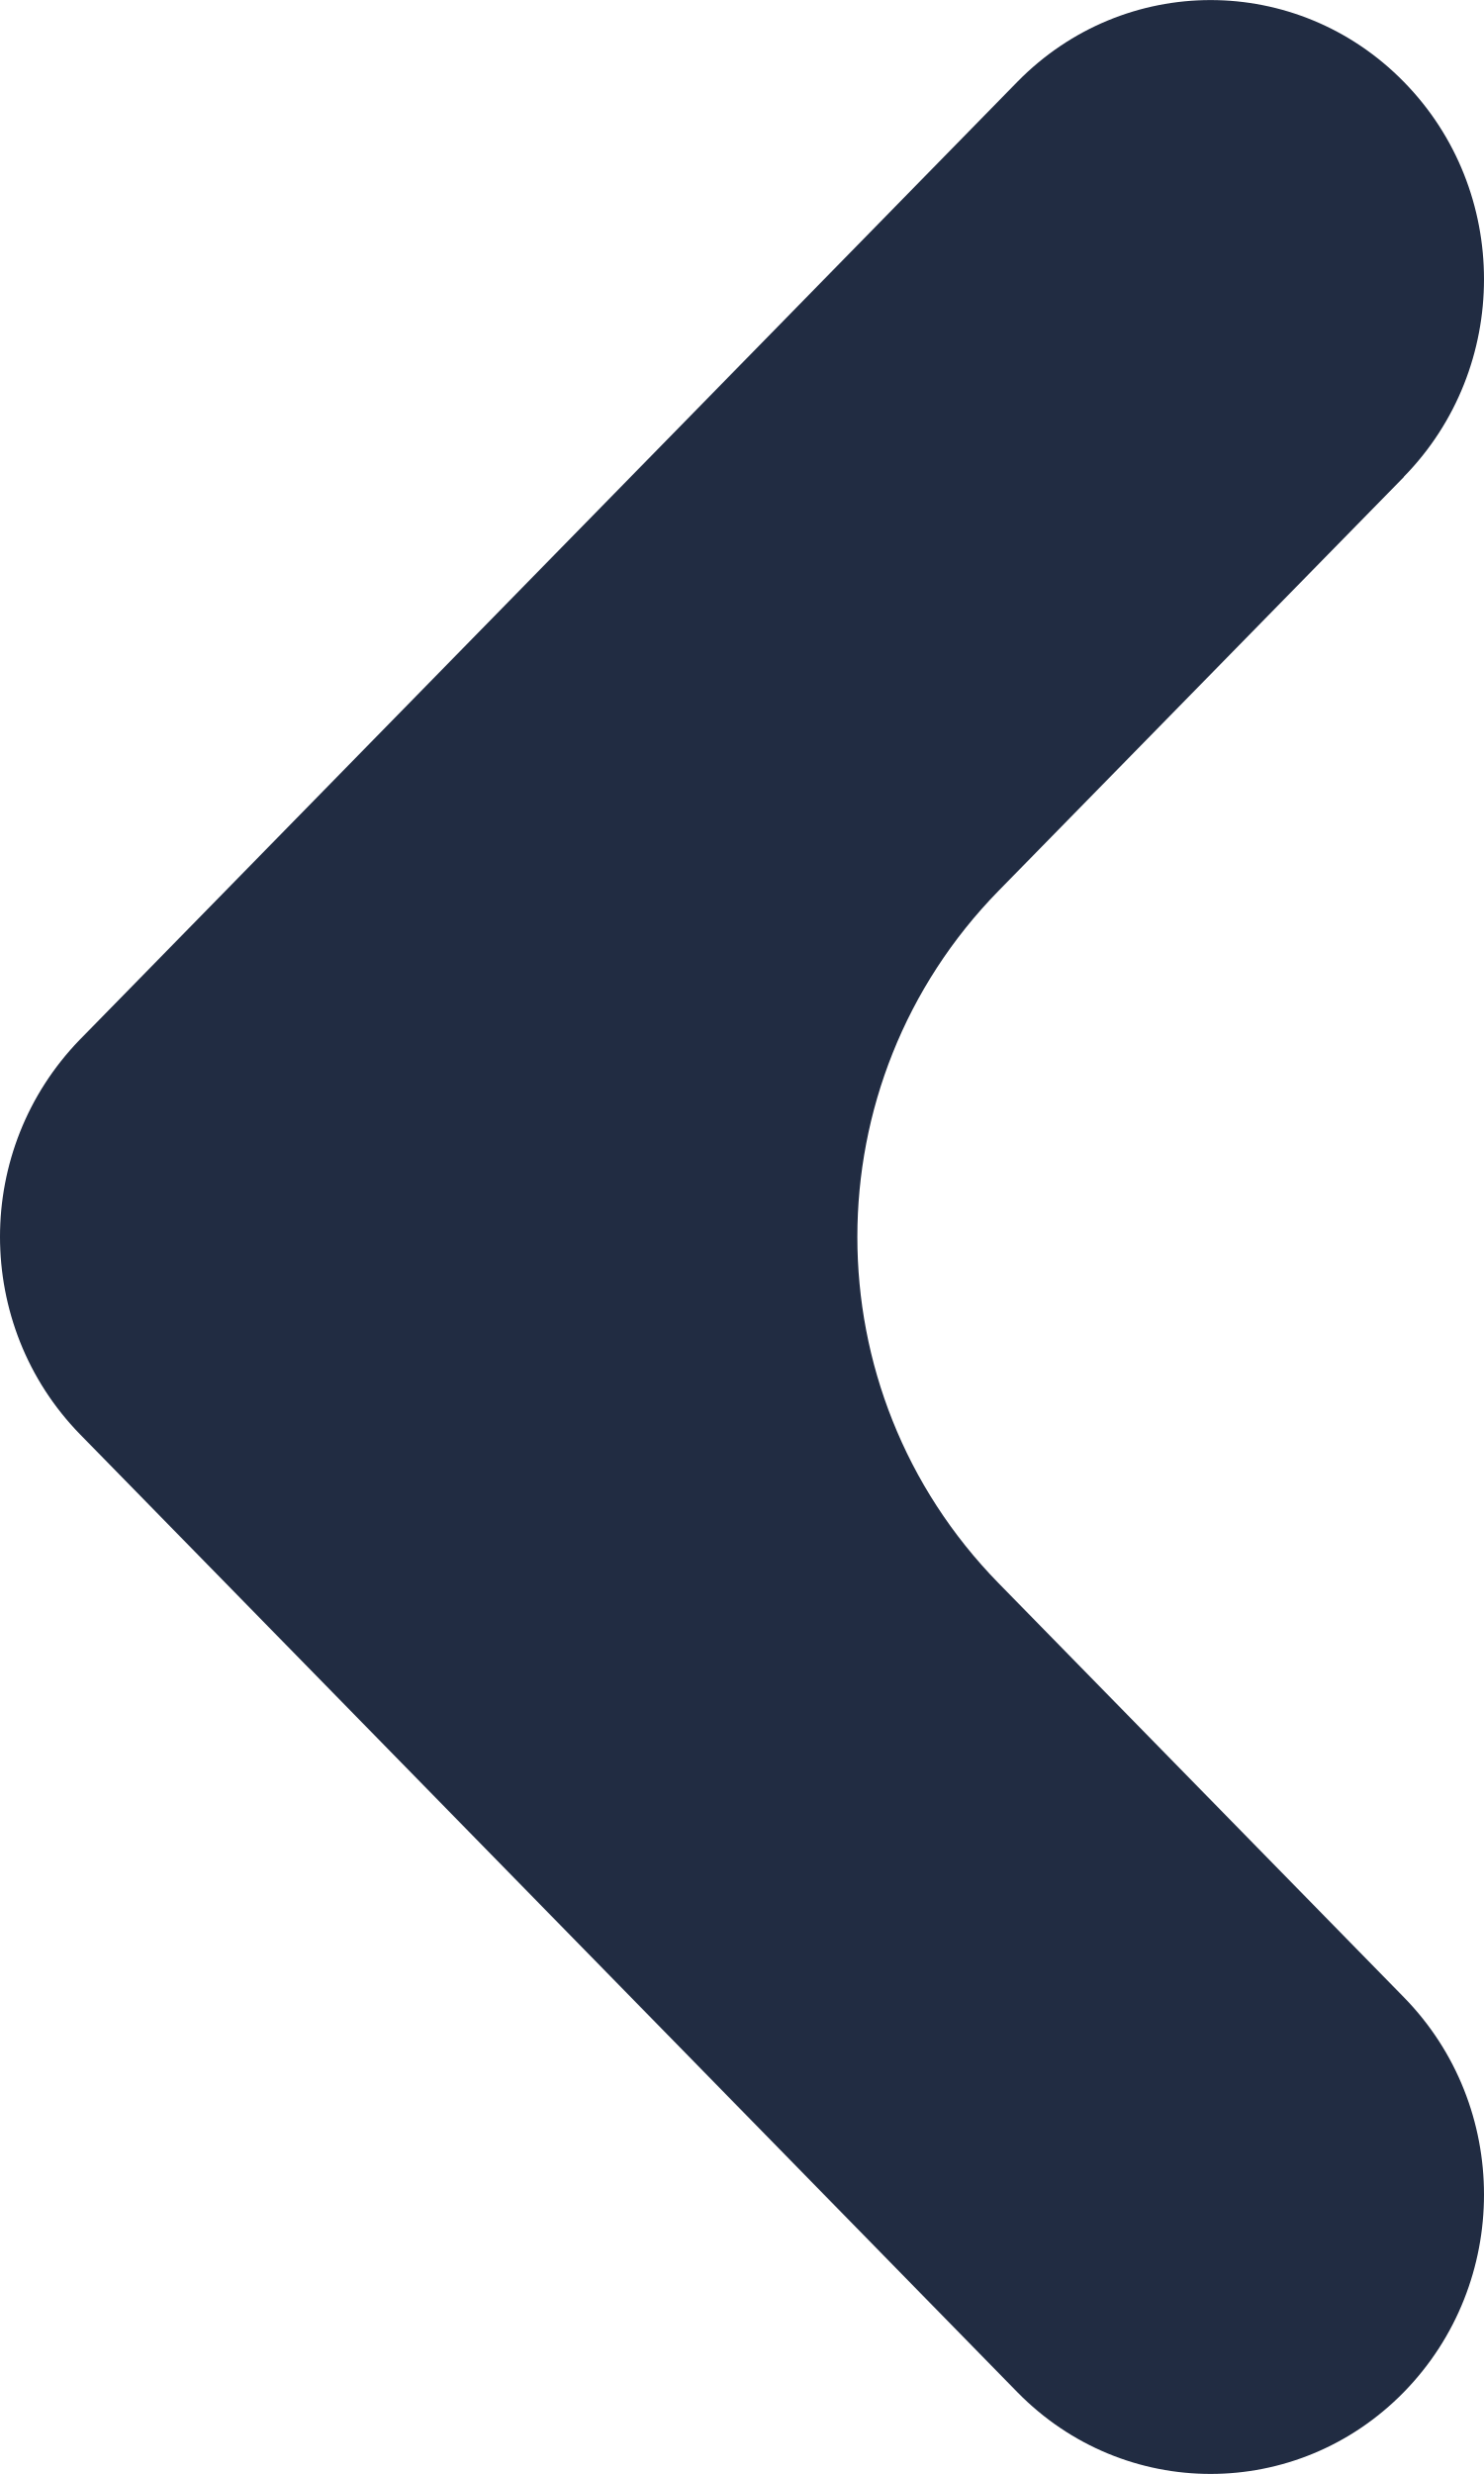
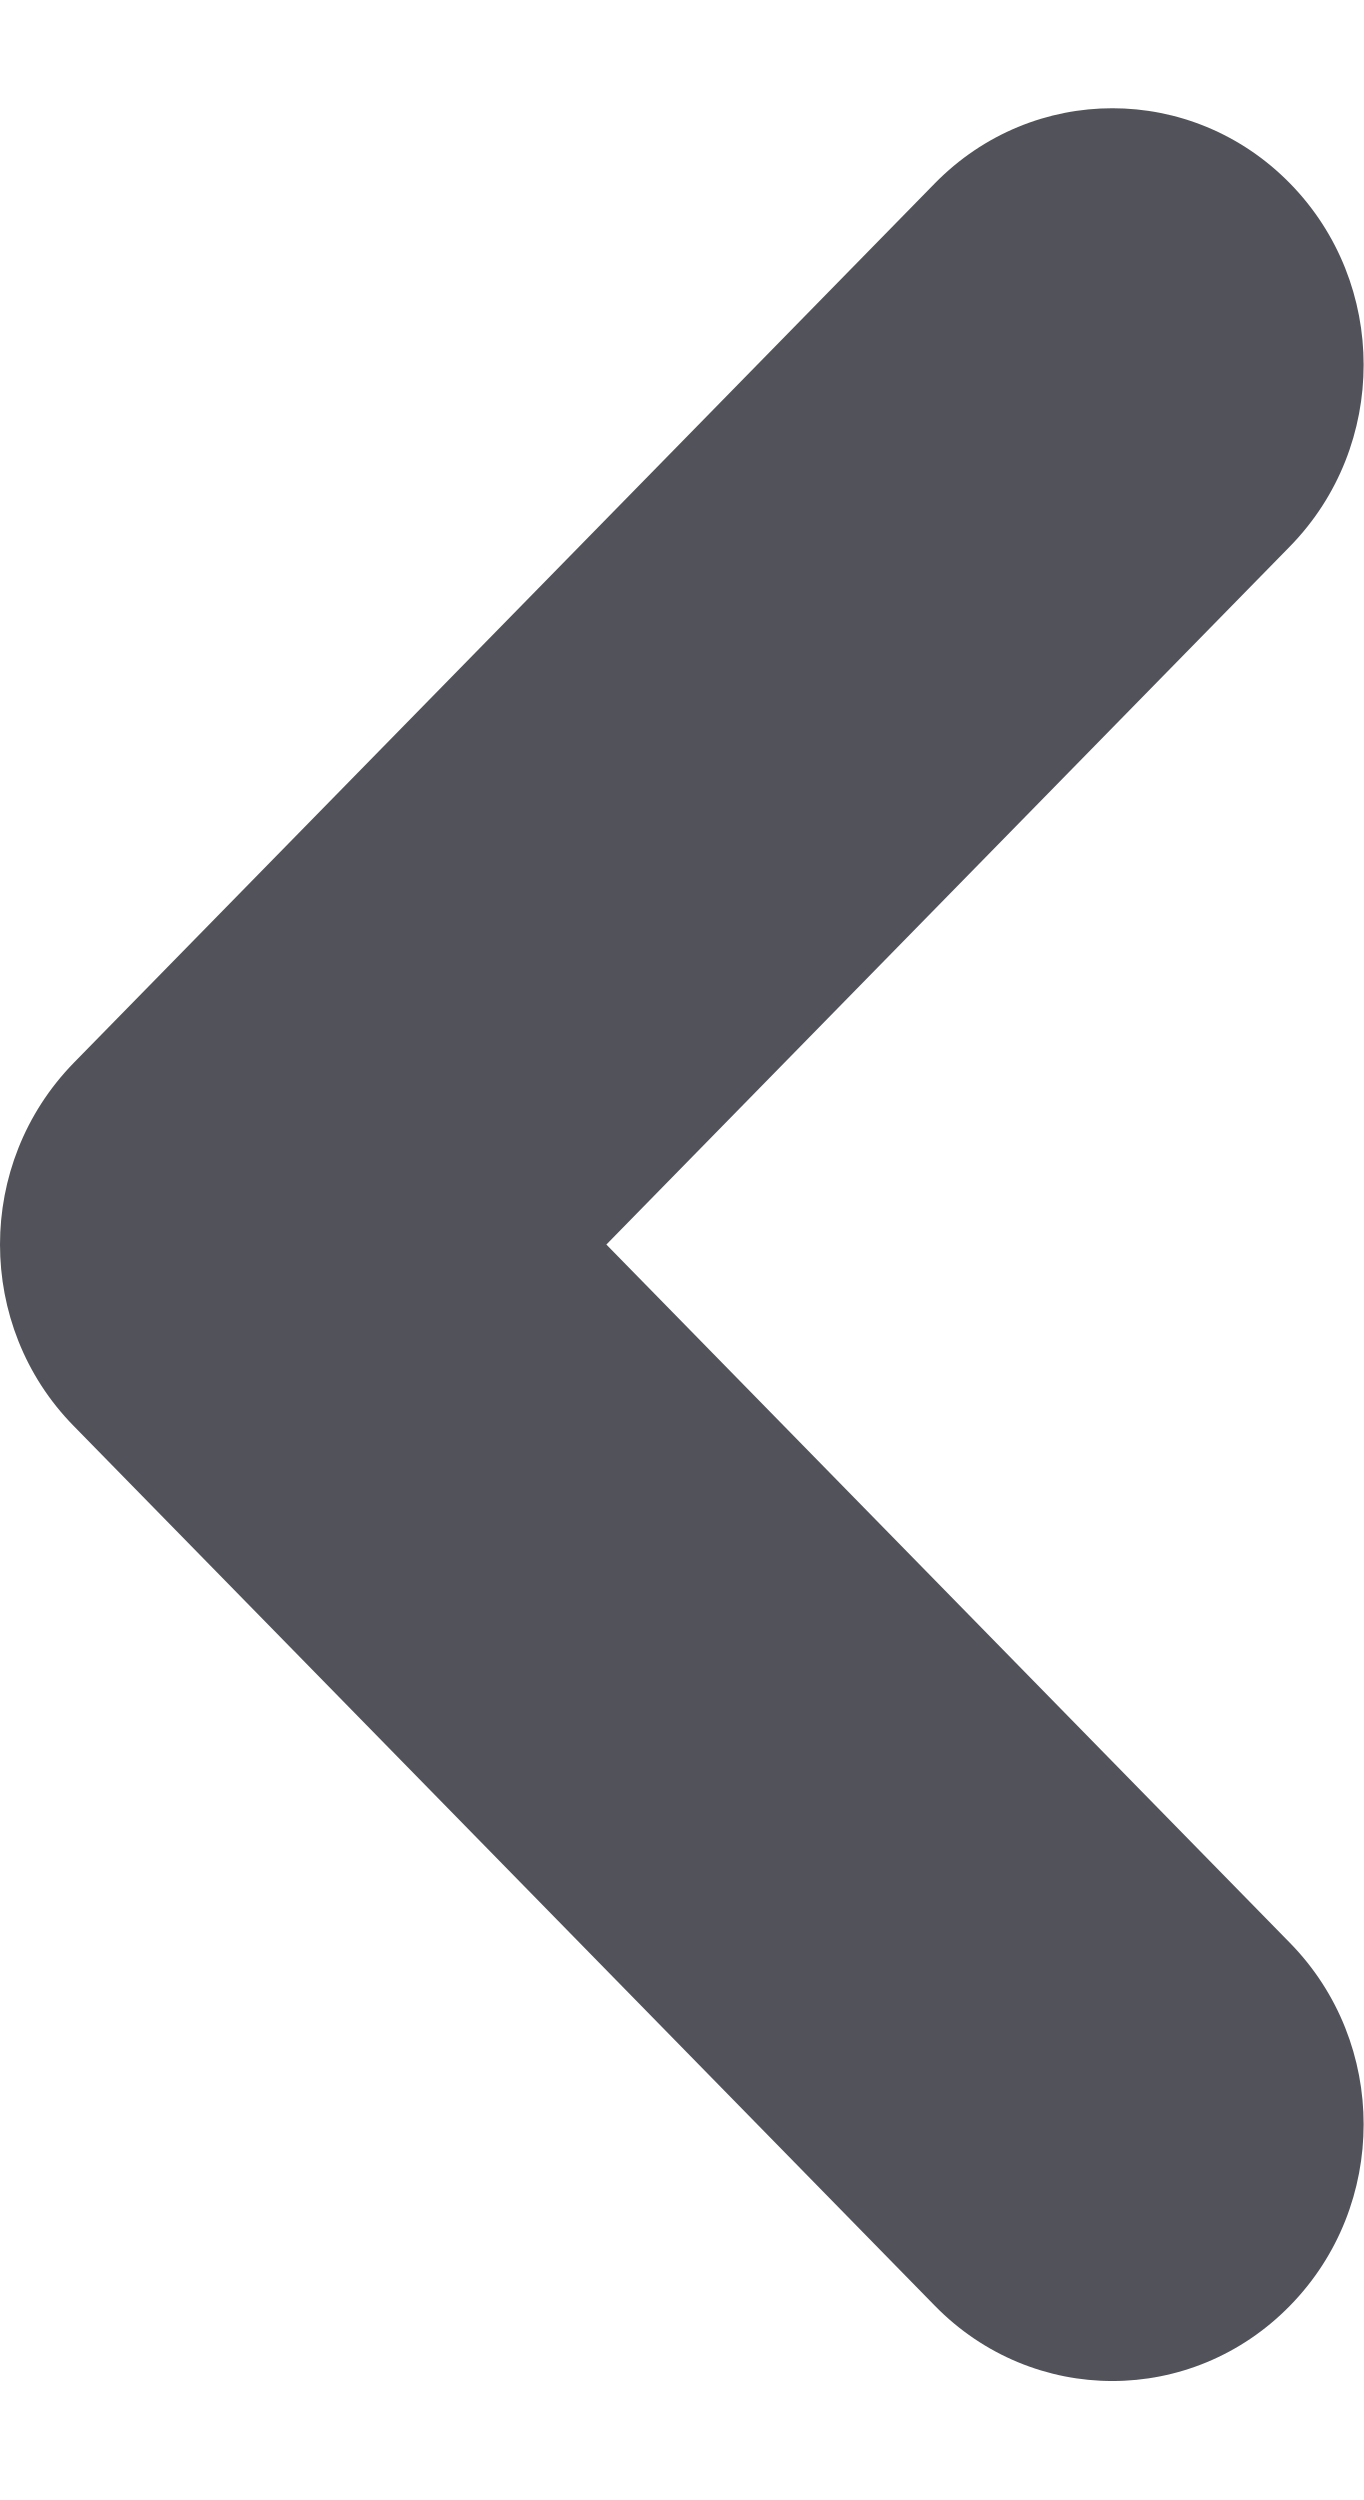
- <svg xmlns="http://www.w3.org/2000/svg" width="6" height="10" fill="#212C42" viewBox="0 0 6 10" version="1.1">
-   <g id="left-datepicker-arrowCanvas">
-     <g id="left-datepicker-arrowFill 3.4">
-       <path fill-rule="evenodd" clip-rule="evenodd" d="M 1.887 0.331C 1.887 0.331 1.887 0.331 1.887 0.331C 1.455 -0.11 0.756 -0.11 0.324 0.331C -0.108 0.773 -0.108 1.486 0.324 1.927C 0.324 1.927 0.324 1.927 0.324 1.927L 1.963 3.601C 2.724 4.379 2.724 5.622 1.962 6.4L 0.324 8.072C 0.324 8.072 0.324 8.073 0.324 8.073C -0.108 8.514 -0.108 9.229 0.324 9.669C 0.756 10.11 1.455 10.11 1.887 9.669C 1.887 9.669 1.887 9.669 1.887 9.669L 5.674 5.801C 5.676 5.799 5.677 5.798 5.678 5.797C 5.892 5.576 6 5.289 6 5.001C 6 4.712 5.892 4.423 5.676 4.202L 1.887 0.331Z" transform="translate(6 10) scale(-1)" />
-     </g>
-   </g>
+ <svg xmlns="http://www.w3.org/2000/svg" width="6" height="11" viewBox="0 0 6 10.2" fill="#52535A">
+   <path fill-rule="evenodd" clip-rule="evenodd" d="M4.113 9.745C4.545 10.187 5.244 10.187 5.676 9.745C6.108 9.304 6.108 8.59 5.676 8.149L2.668 5.076L5.676 2.004C6.108 1.562 6.108 0.848 5.676 0.407C5.244 -0.034 4.545 -0.034 4.113 0.407L0.324 4.277C0.108 4.499 4.6243e-07 4.787 4.37163e-07 5.076C4.11896e-07 5.365 0.108 5.654 0.324 5.874L4.113 9.745Z" />
</svg>
